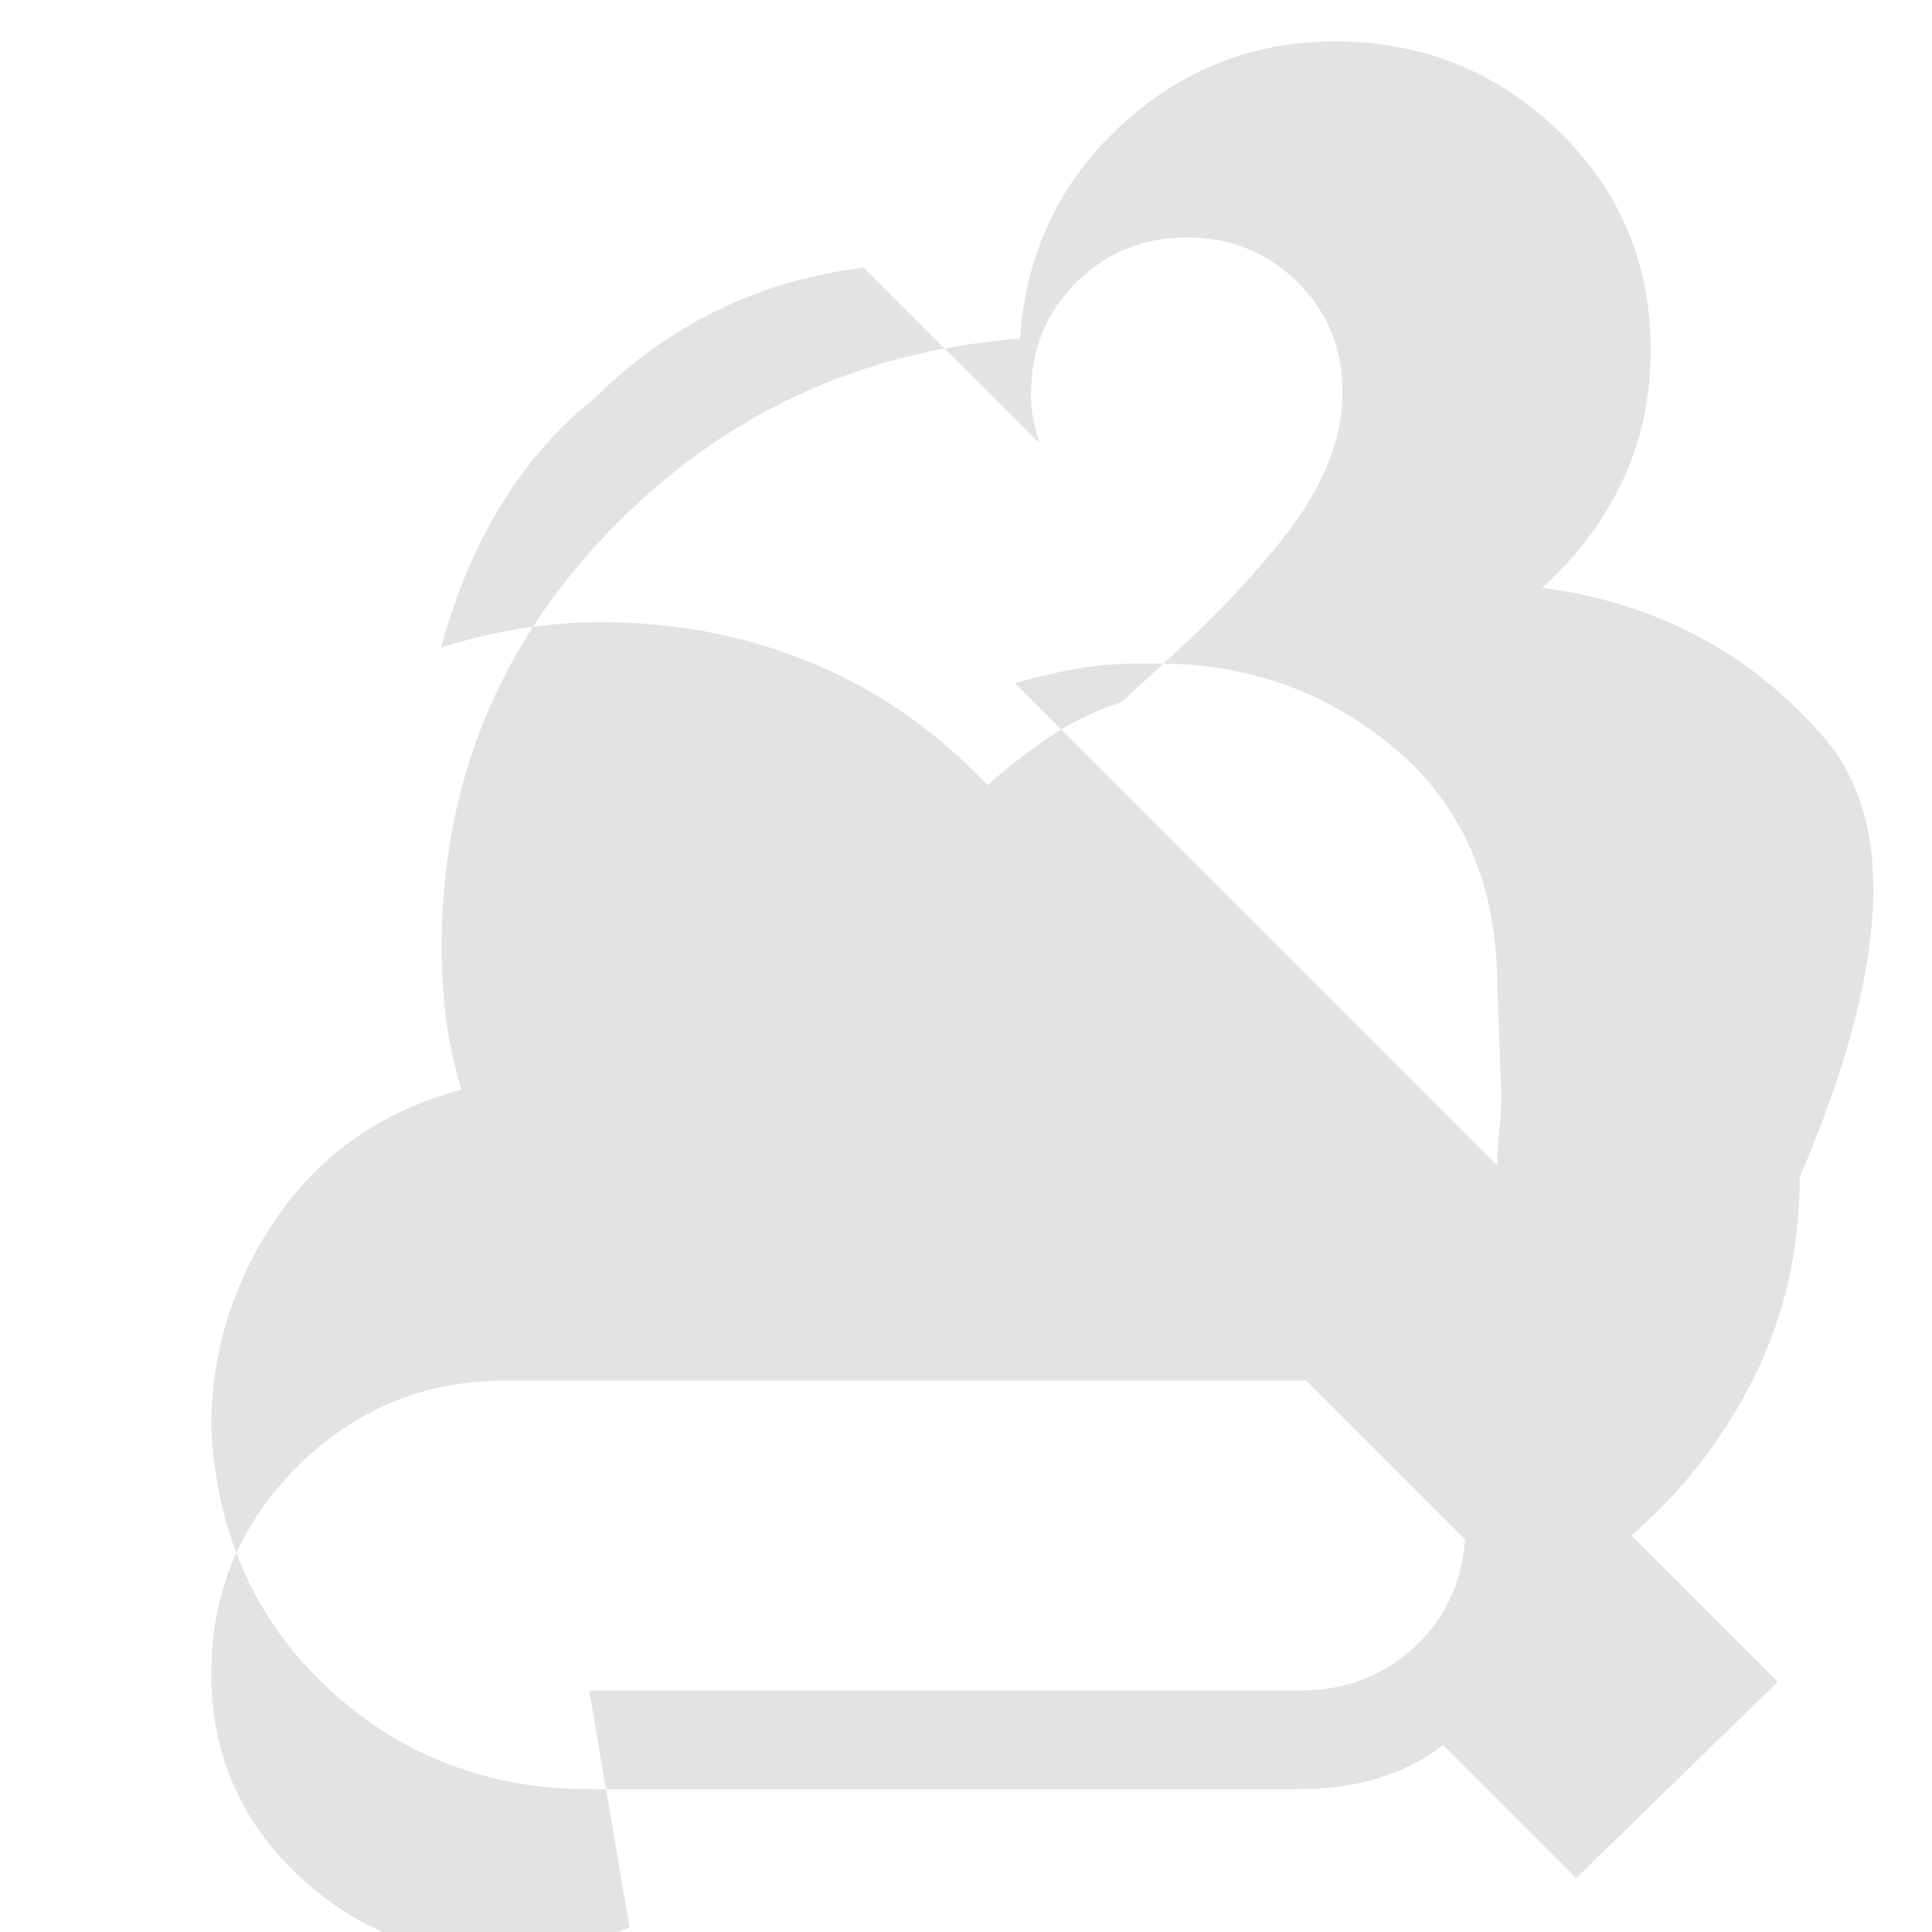
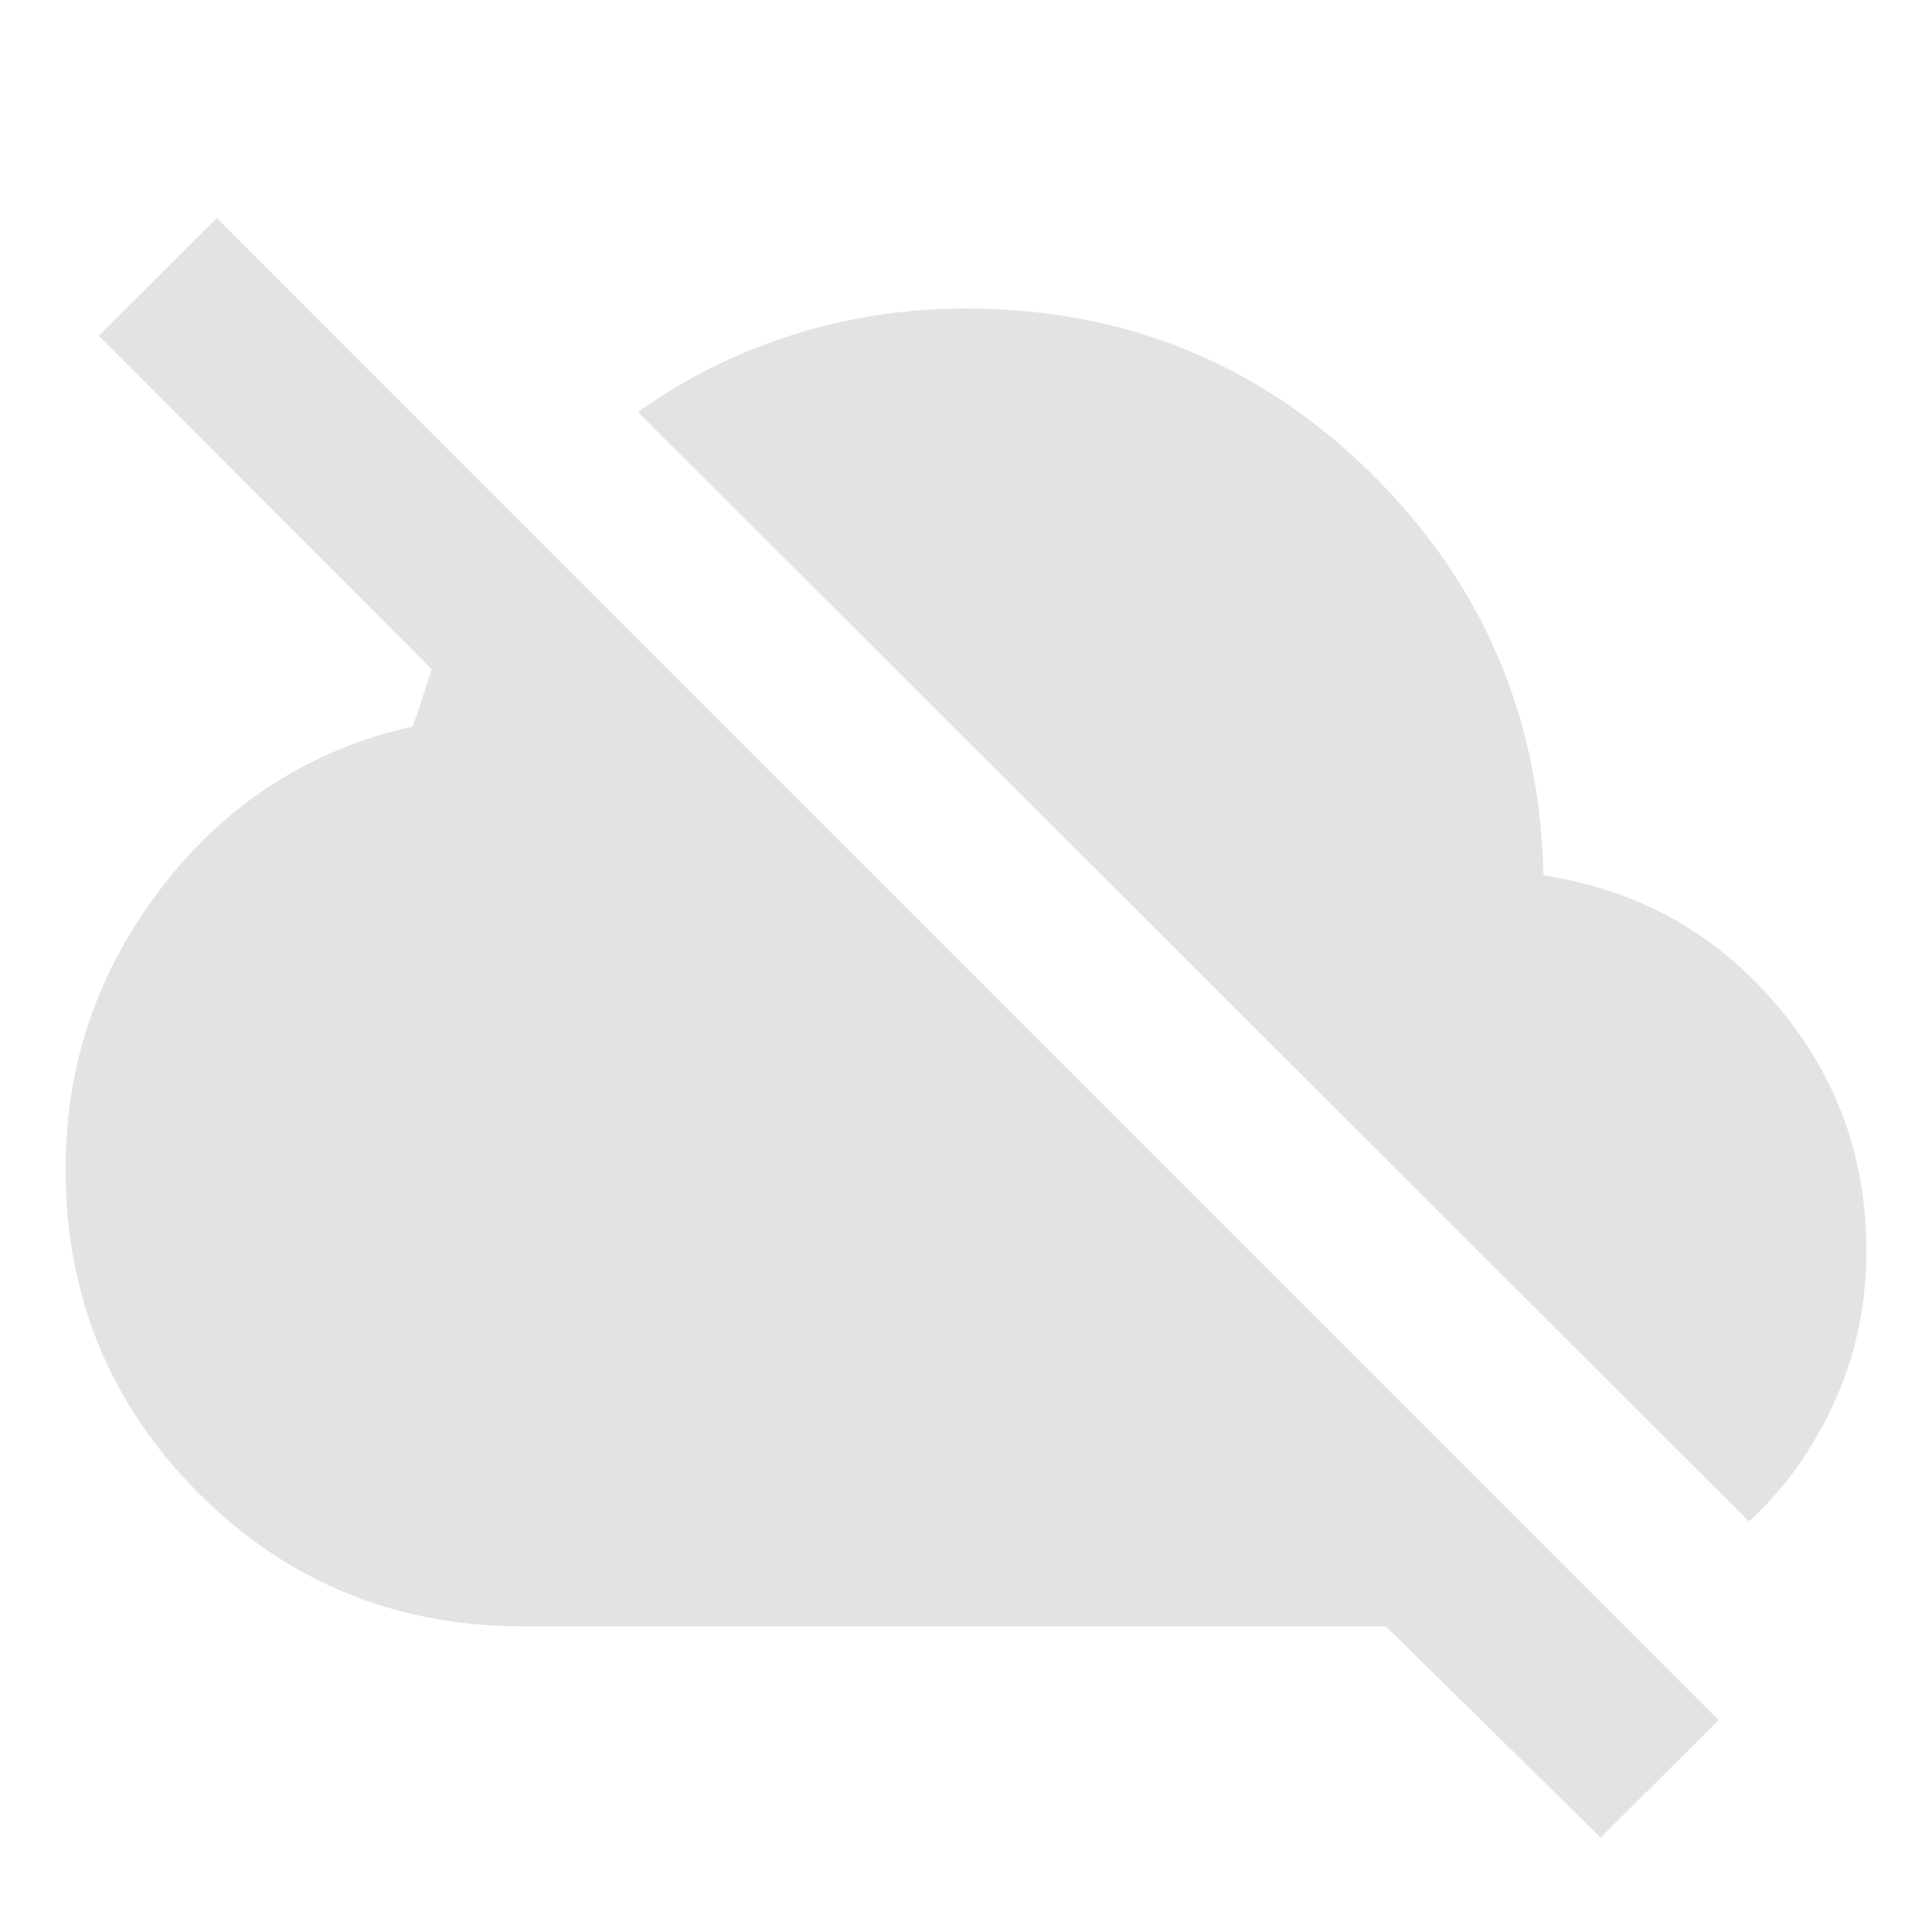
<svg xmlns="http://www.w3.org/2000/svg" height="24px" viewBox="0 -960 960 960" width="24px" fill="#e3e3e3">
-   <path d="M782.69-27.31 717-93q-12.46 10.08-30.5 16.04-18.04 5.96-40.5 5.96H292.78q-75.86 0-129.84-50.19T104.96-250.5q0-56.95 32.65-104.52 32.66-47.57 91.65-63.57-4.96-16.13-7.4-33.79-2.43-17.66-2.43-36.85 0-120.7 83.48-207 83.48-86.31 203.92-95.5 4.52-63.52 49.83-105.6 45.31-42.07 106.71-42.07 64.72 0 110.78 44.26 46.06 44.26 46.06 108.98 0 36.05-14.39 65.97-14.38 29.91-39.61 52.22 85.95 11.52 140.24 74.62T894.26-375q0 53.82-22.73 99.41-22.73 45.59-60.91 78.59l72.73 72.73-100.66 97.96ZM582.5-634.3q40.21-36.82 62.43-68.15Q667.16-734.77 667.16-765q0-32.58-22.43-54.79-22.42-22.21-55-22.21-32.57 0-55 22.43-22.43 22.43-22.43 55 0 7.33 1.16 13.03 1.17 5.7 3.17 11.95l-87.43-87.43q-78.17 9.8-133.12 64.38Q241.13-719.06 219.13-638.13q19.52-6.43 39.57-9.58 20.04-3.14 40.43-3.14 54.77 0 103.65 20 48.89 20 87.98 61 14.53-13 30.67-23.91 16.15-10.92 36.05-17.54ZM292.78-120H646.5q32.17 0 55.46-20.75Q725.24-161.5 728-195l-79-79H251q-60.13 0-103.08 42.59Q105-188.83 105-128.5q0 59.17 42.66 99.83Q190.32 12 249.54 12q14.25 0 30.12-3.49 15.86-3.49 33.12-10.79ZM584-374.5Zm160-95q0-75.3-50.35-118.04-50.35-42.74-118.04-42.74h-10.5q-15.91 0-30.29 2.57-14.39 2.58-30.57 7.11l239.75 239.75q0-8.5 1-17.43.99-8.92 1-19.22Z" />
+   <path d="M795.35-46.91 688.63-151.87H260q-95.11 0-161.26-66.15-66.15-66.15-66.15-161.26 0-77.96 48.09-140.23 48.1-62.27 124.3-79.51 2.52-6.57 4.8-13.83 2.29-7.26 4.81-14.58L49.07-793.2l58.63-58.39L853.98-105.3l-58.63 58.39Zm73.67-157.11L316.98-755.3q35-24.96 76.53-38.18Q435.04-806.7 480-806.7q118.2 0 201.25 81.86t85.68 199.82q69.72 10.63 115.1 63.44 45.38 52.82 45.38 123.01 0 40.44-16.07 75.61-16.08 35.18-42.32 58.94Z" />
</svg>
